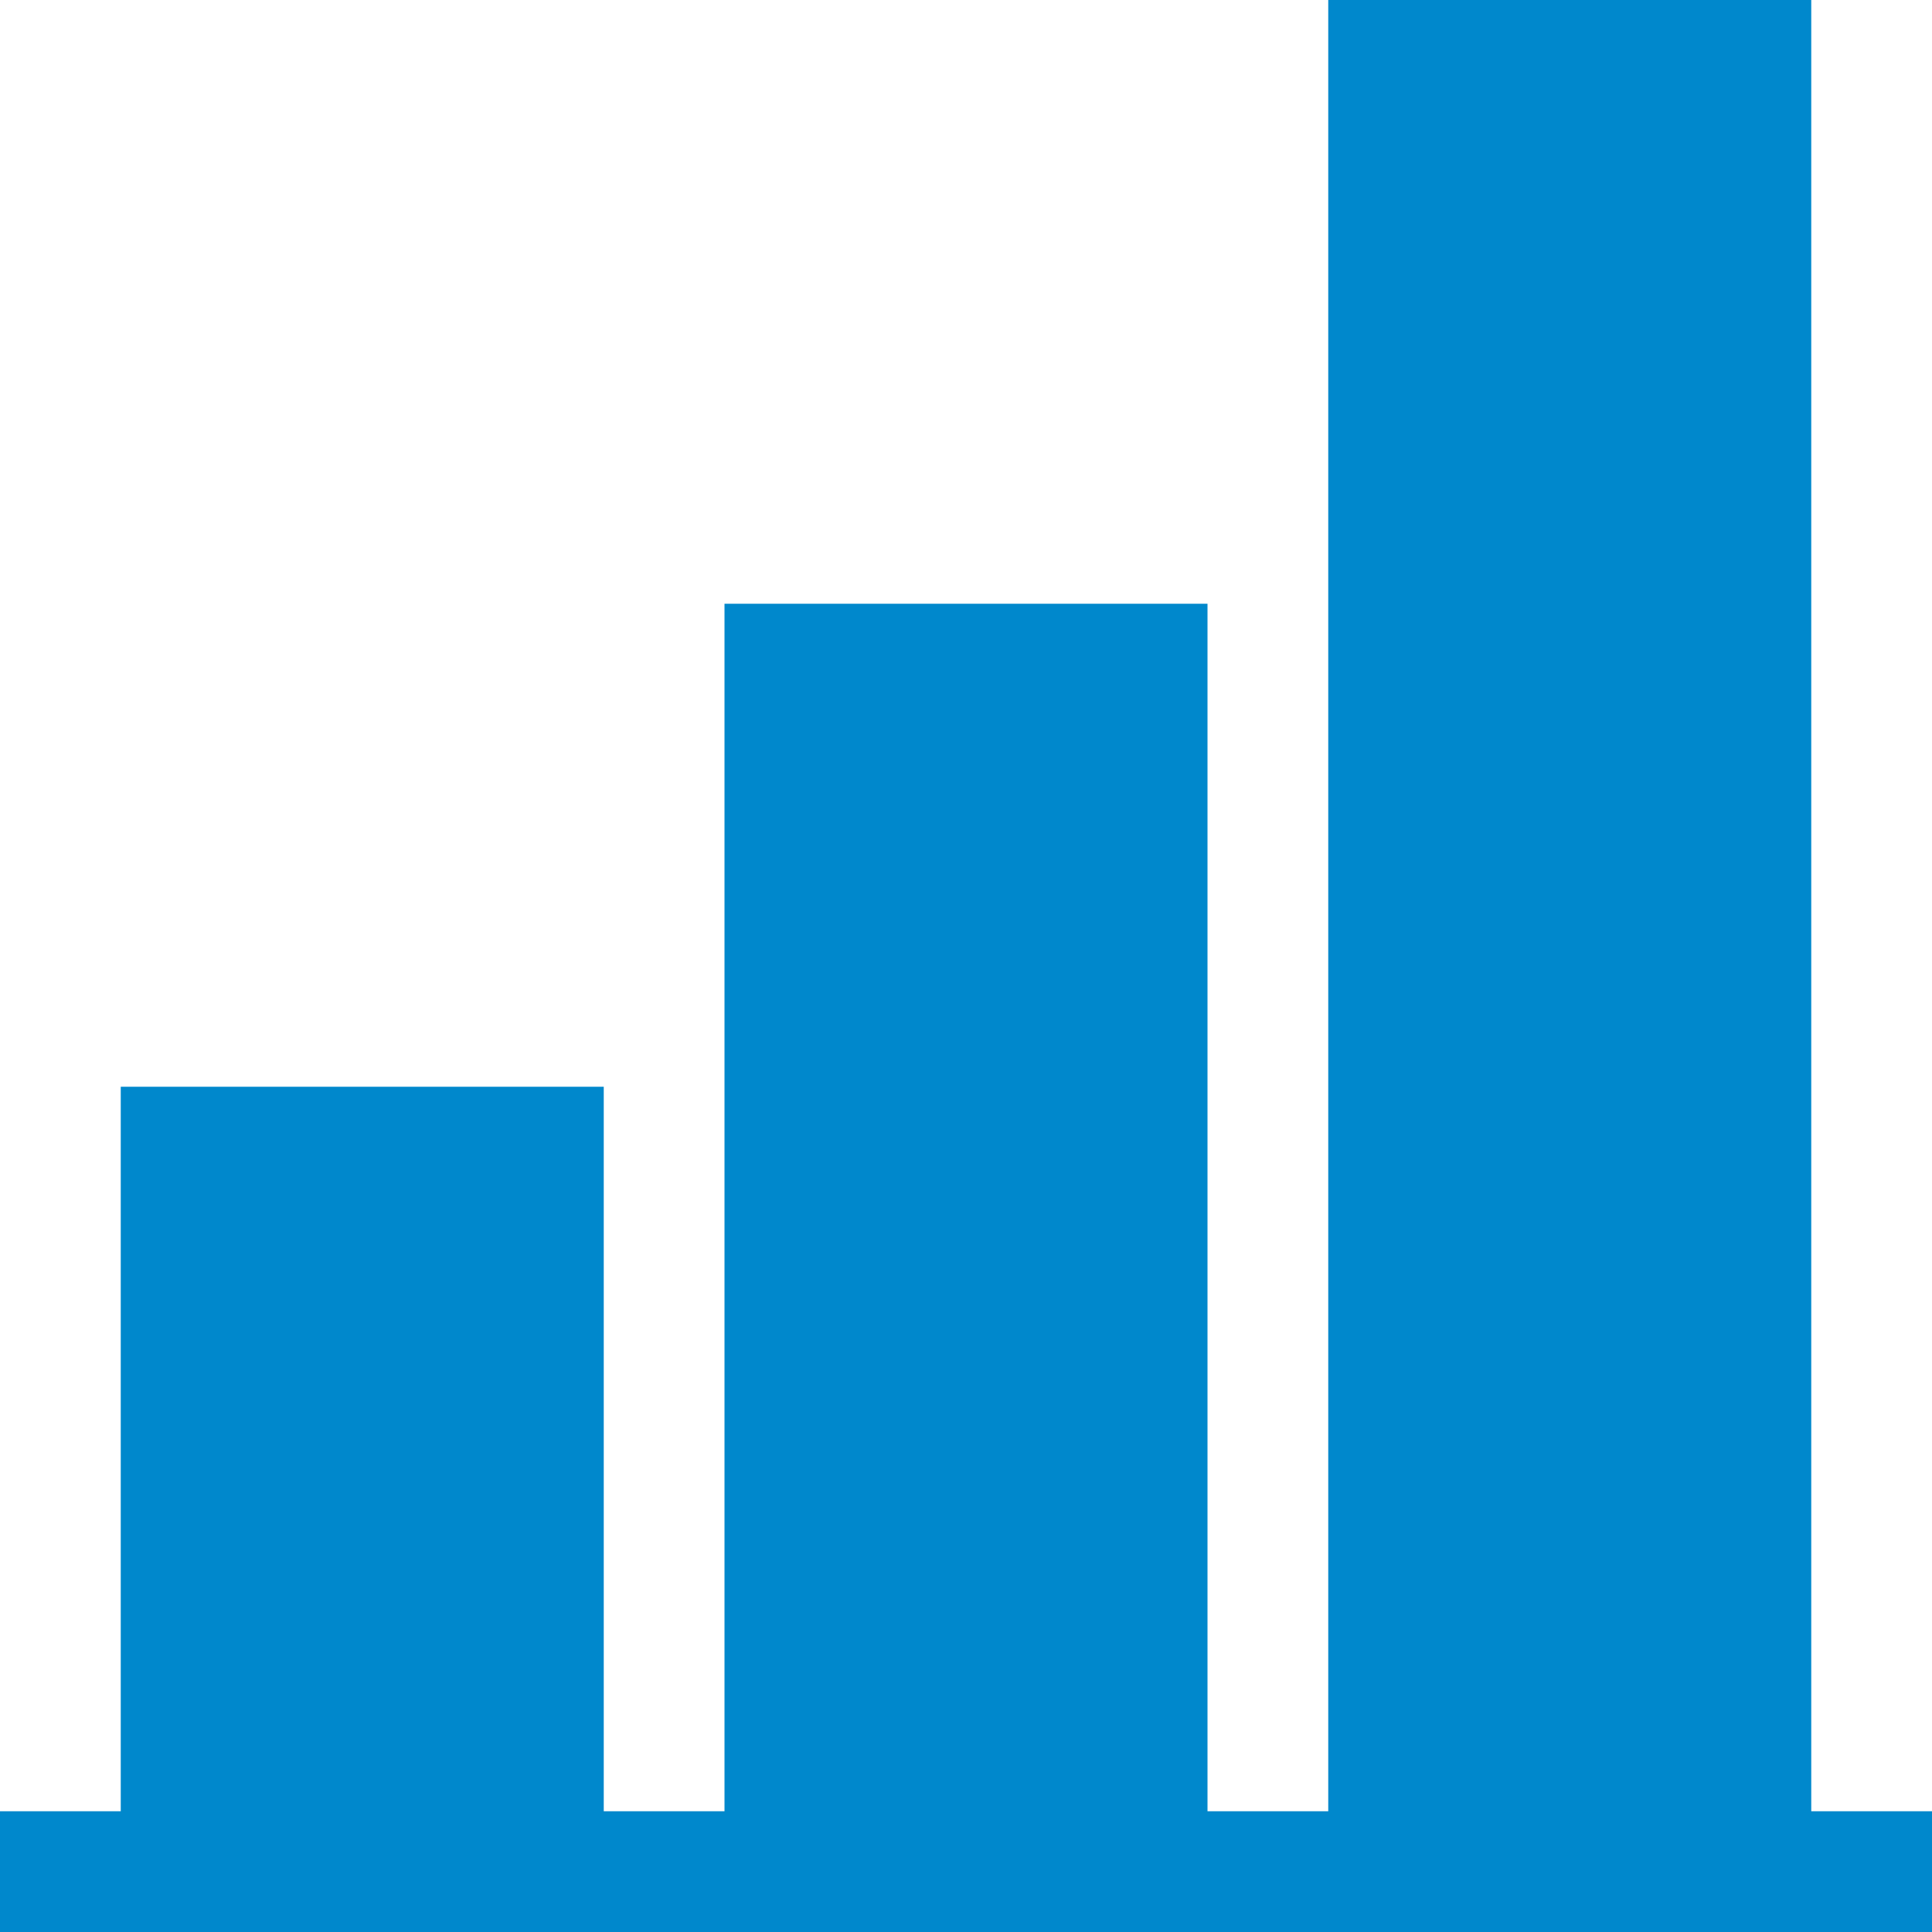
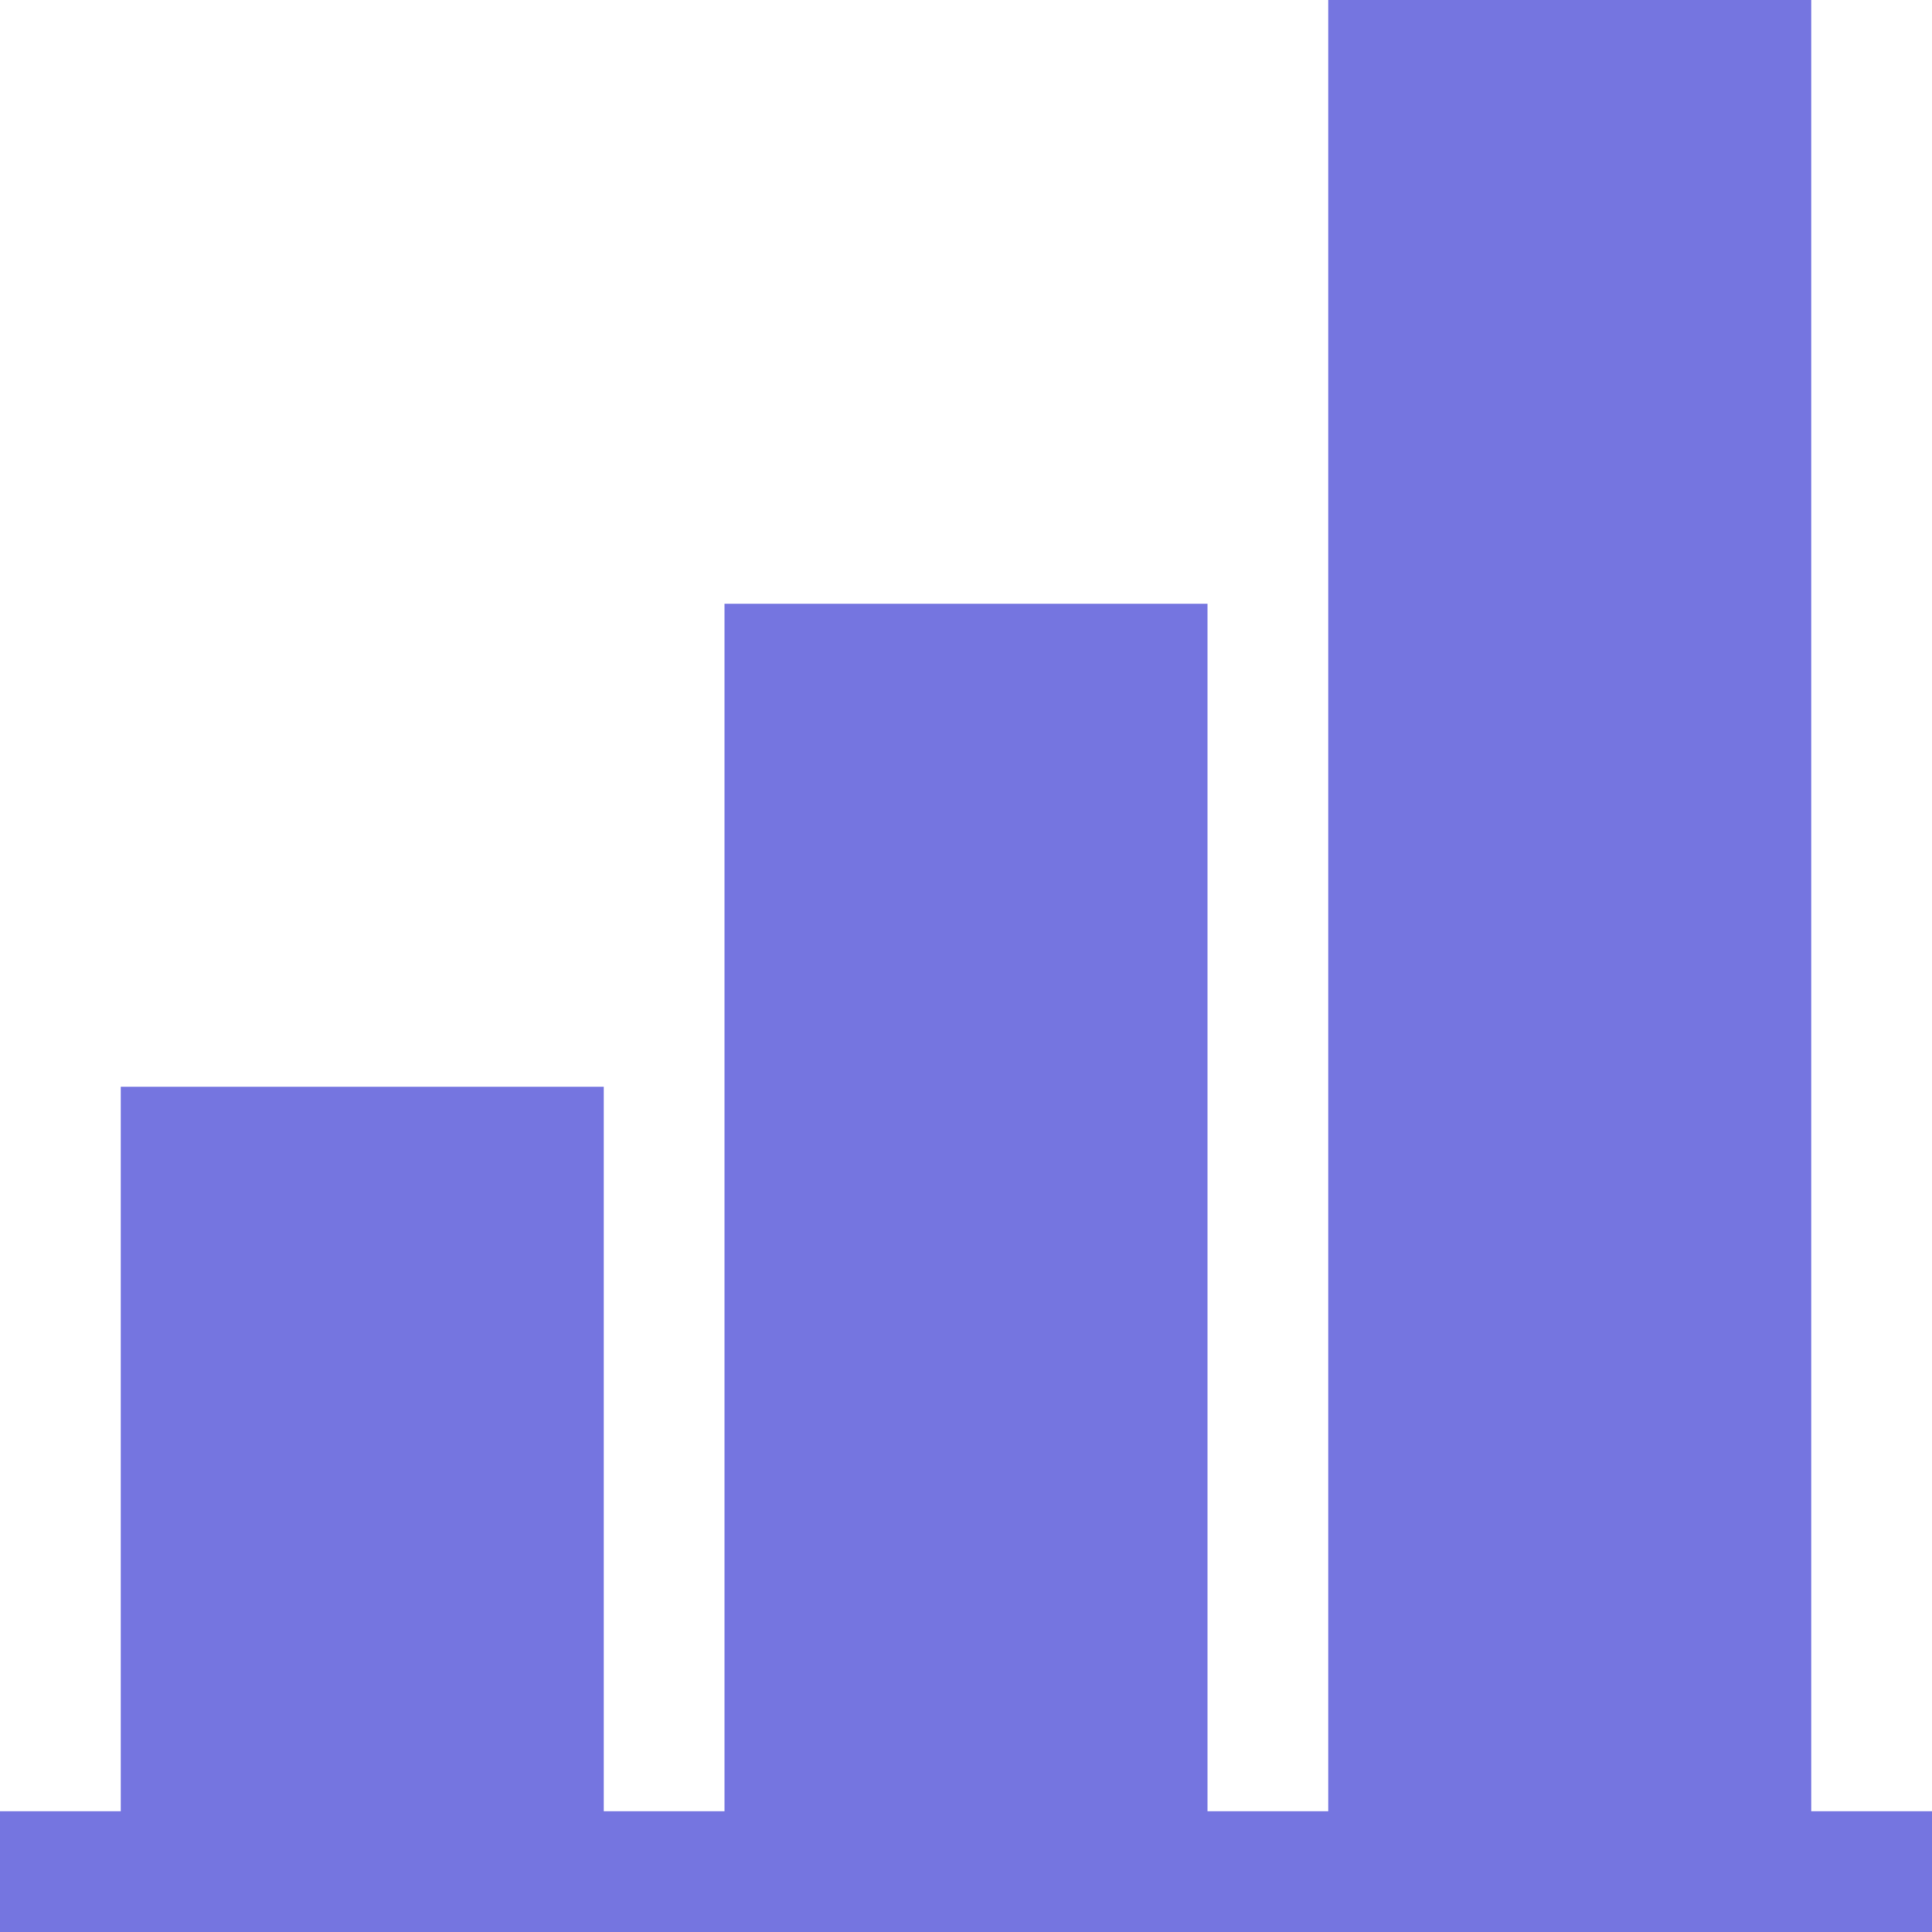
<svg xmlns="http://www.w3.org/2000/svg" version="1.1" x="0px" y="0px" width="16px" height="16px" viewBox="0 0 16 16" style="overflow:visible;enable-background:new 0 0 16 16;" xml:space="preserve" preserveAspectRatio="xMinYMid meet">
  <defs>
</defs>
-   <path style="fill:#0088cc;" d="M6,15V5h4v10H6z M15,16V0h-4v16H15z M5,15V9H1v6H5z M0,16h16v-1H0V16z" />
+   <path style="fill:#7575E0;" d="M6,15V5h4v10H6z M15,16V0h-4v16H15z M5,15V9H1v6H5z M0,16h16v-1H0V16z" />
</svg>
